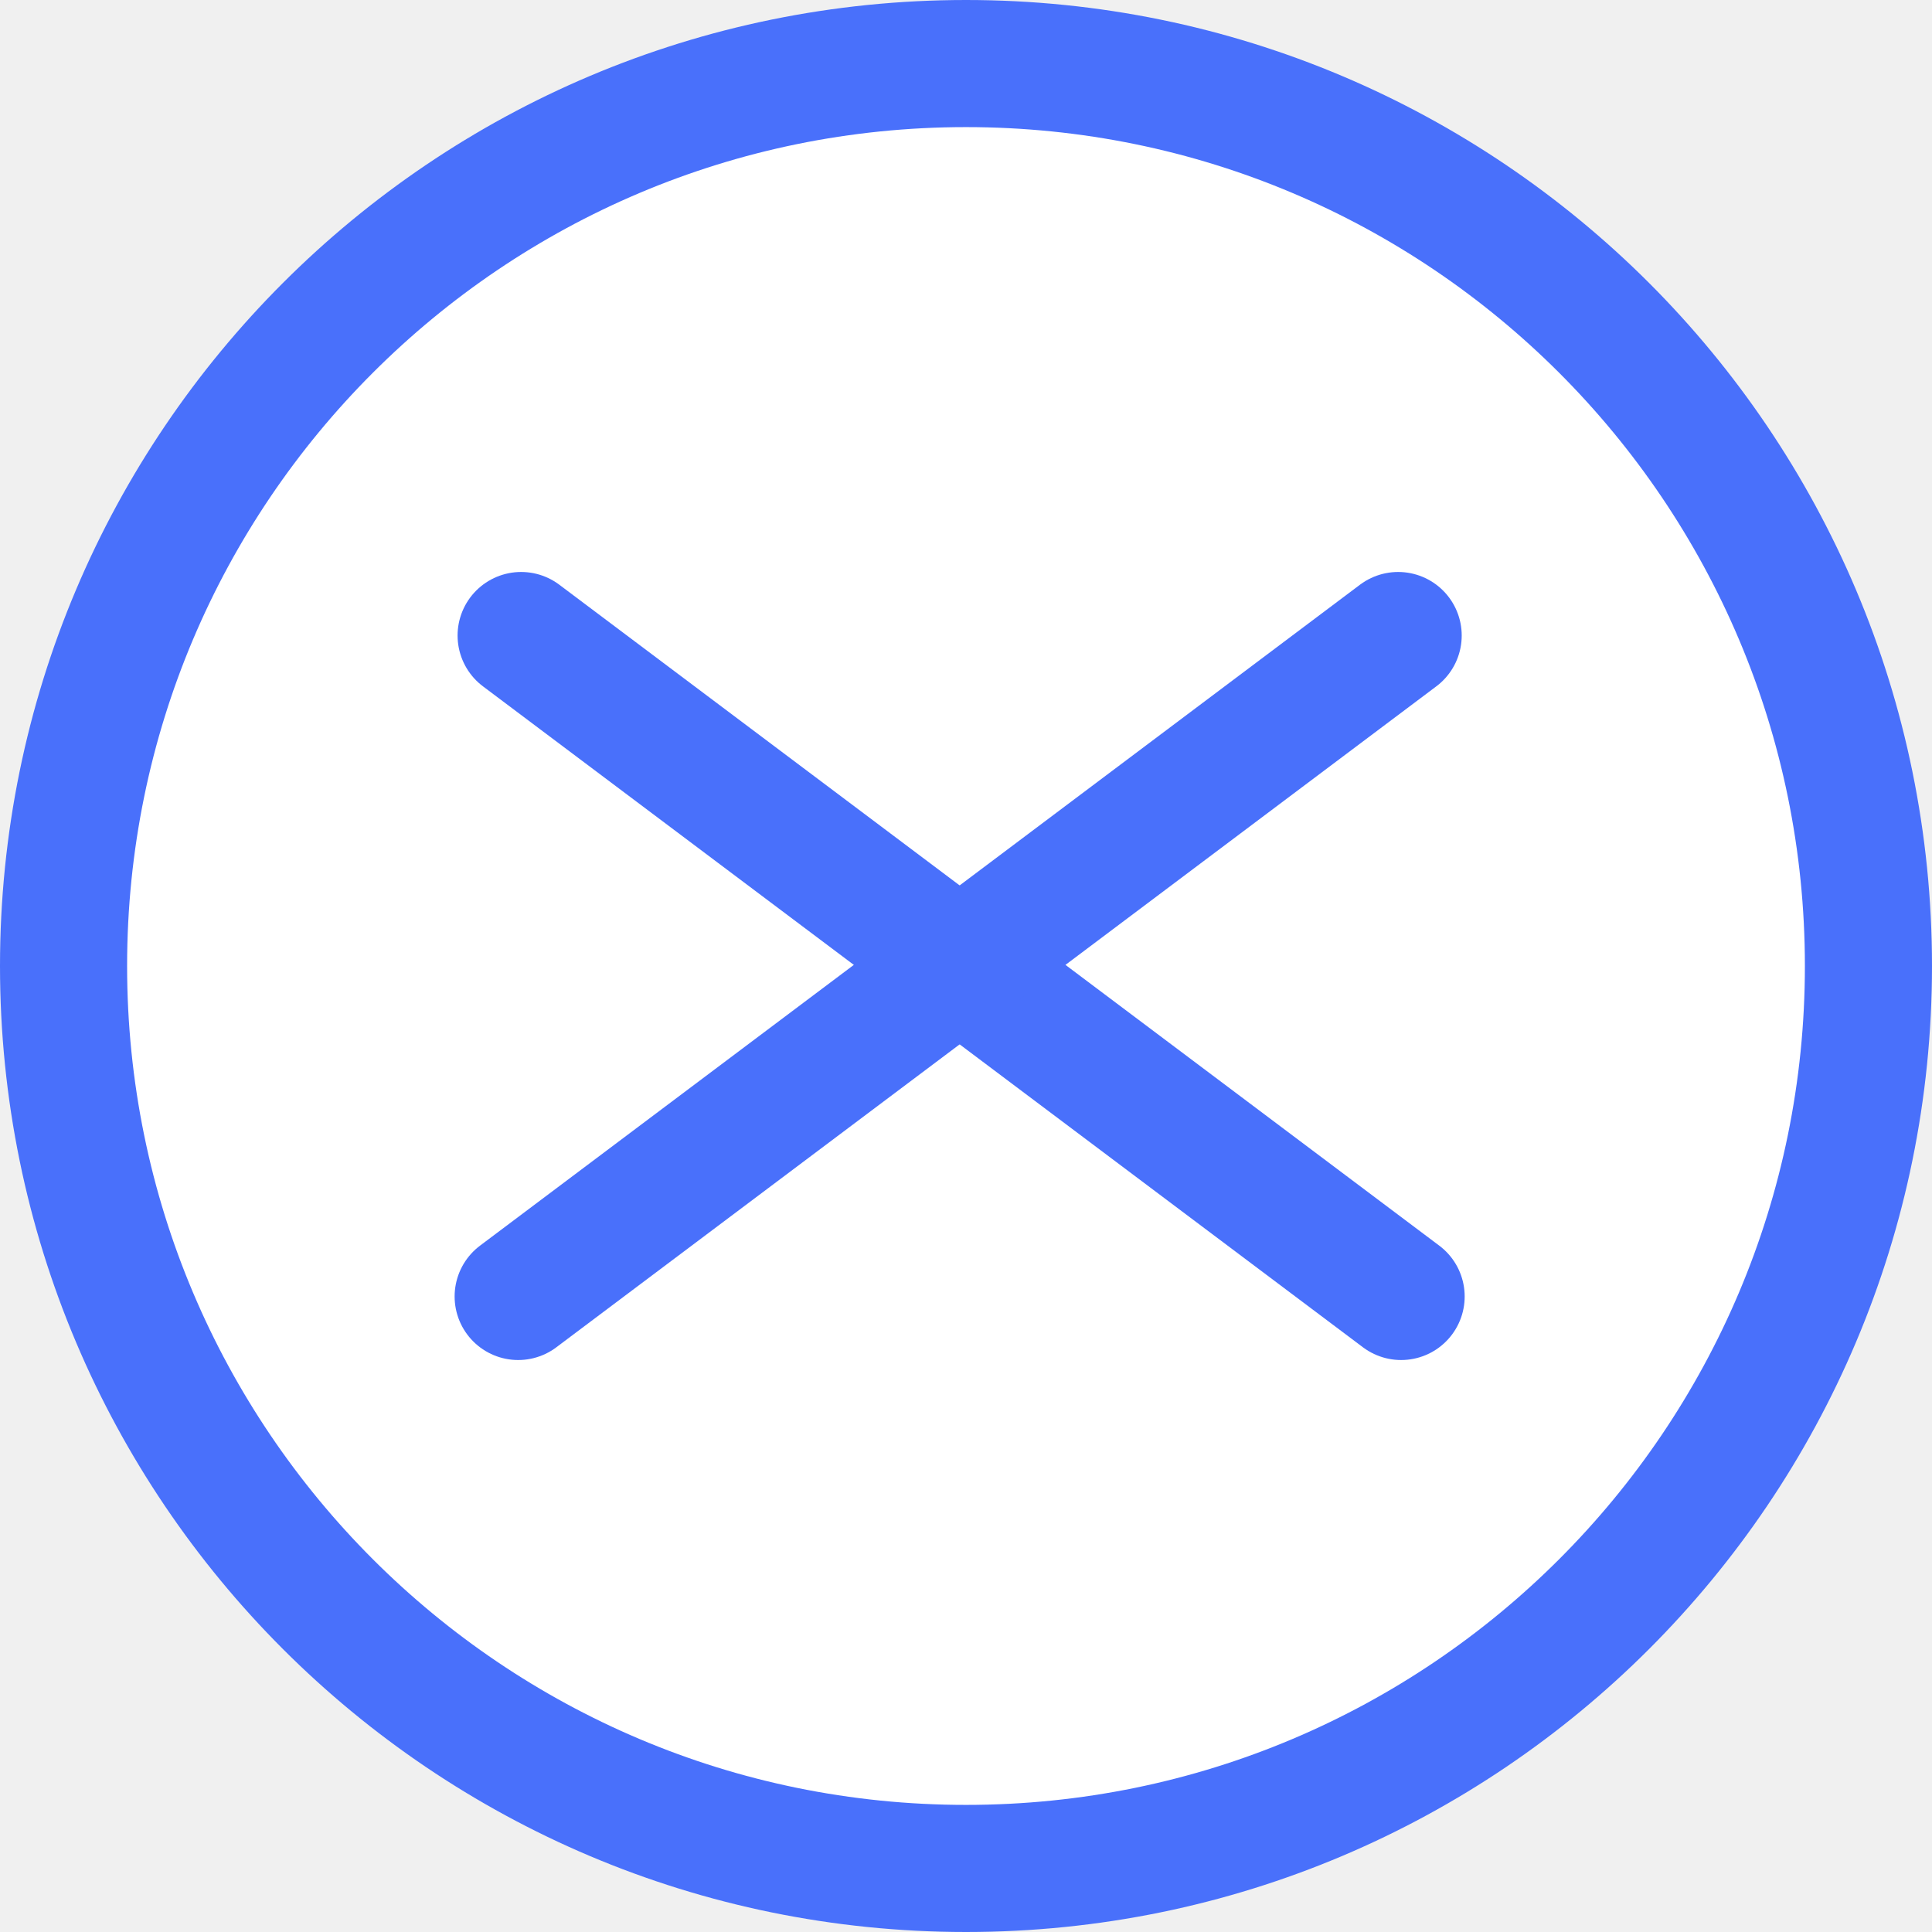
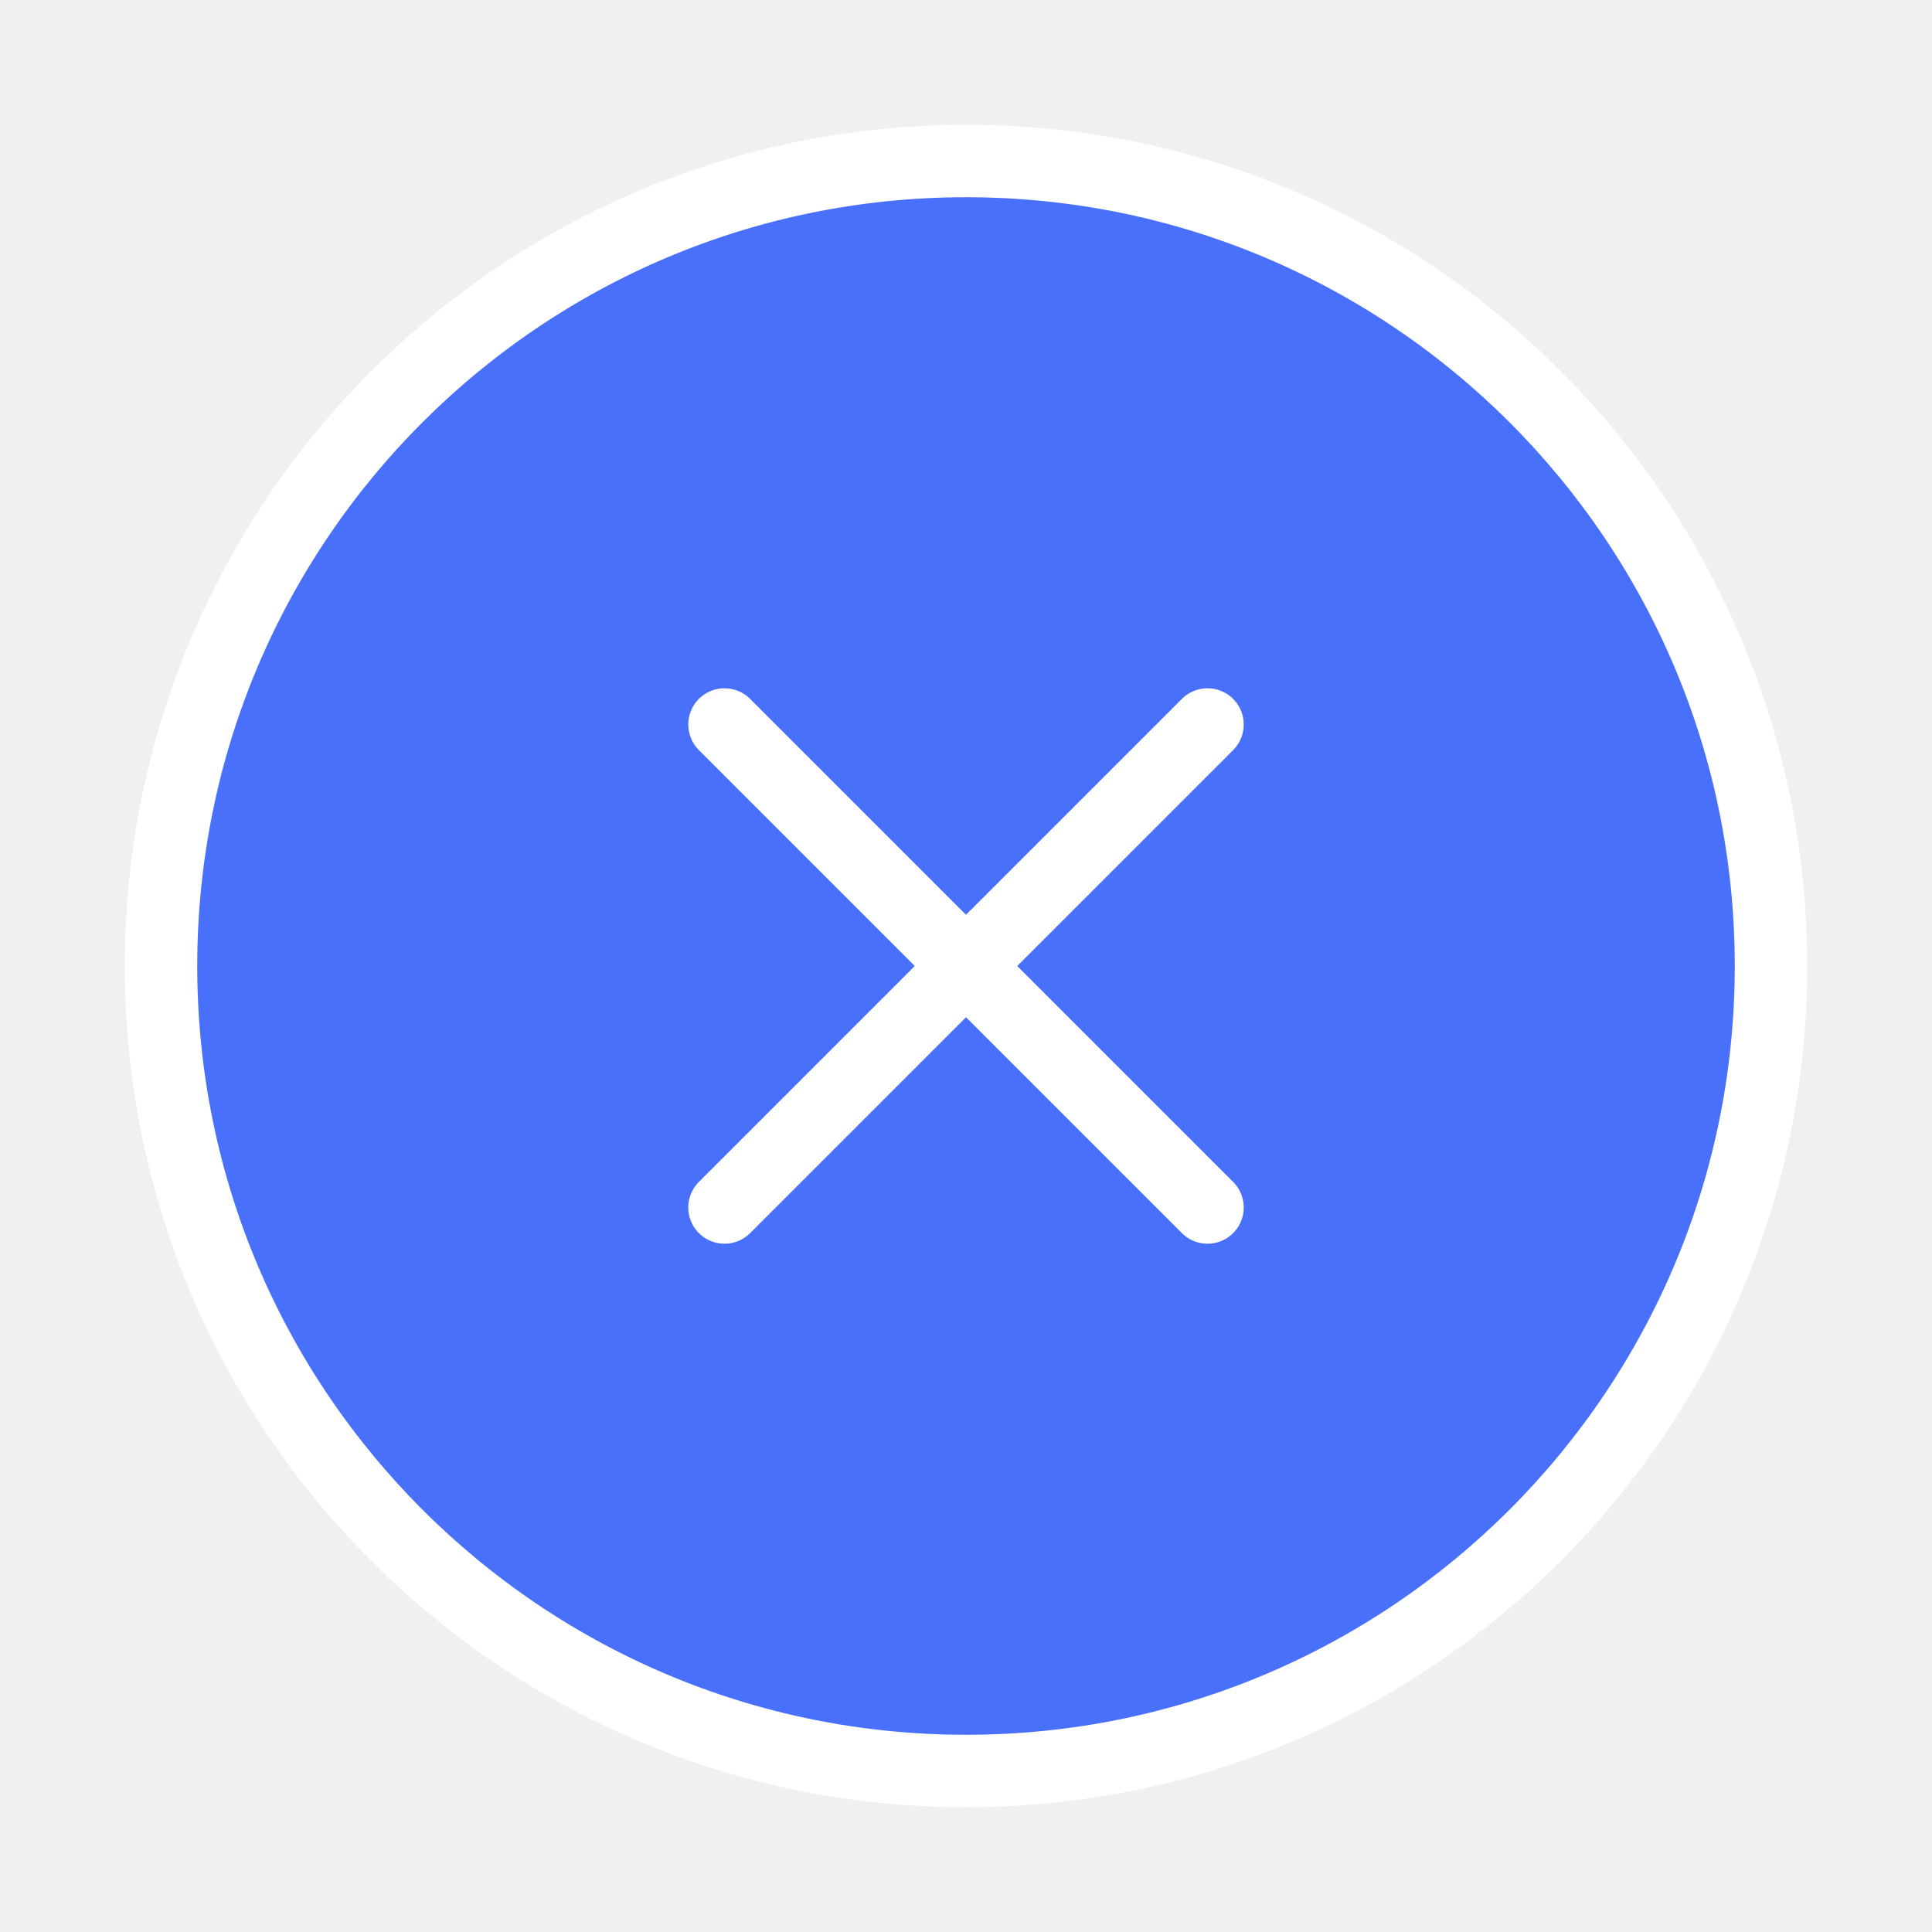
- <svg xmlns="http://www.w3.org/2000/svg" width="152" height="152" viewBox="0 0 152 152" fill="none">
-   <path d="M76 147C115.212 147 147 115.212 147 76C147 36.788 115.212 5 76 5C36.788 5 5 36.788 5 76C5 115.212 36.788 147 76 147Z" fill="white" stroke="#4970FB" stroke-width="10" stroke-linecap="round" stroke-linejoin="round" />
-   <path d="M110.233 102L41 50" stroke="#4970FB" stroke-width="10" stroke-linecap="round" />
-   <path d="M40.767 102L110 50" stroke="#4970FB" stroke-width="10" stroke-linecap="round" />
+ <svg xmlns="http://www.w3.org/2000/svg" width="80" height="80" viewBox="0 0 80 80" fill="none">
+   <path d="M40 73.333C58.41 73.333 73.333 58.41 73.333 40C73.333 21.59 58.41 6.667 40 6.667C21.591 6.667 6.667 21.59 6.667 40C6.667 58.41 21.591 73.333 40 73.333Z" fill="#4970FB" />
+   <path d="M50 30L30 50M30 30L50 50M73.333 40C73.333 58.41 58.41 73.333 40 73.333C21.591 73.333 6.667 58.41 6.667 40C6.667 21.59 21.591 6.667 40 6.667C58.41 6.667 73.333 21.59 73.333 40Z" stroke="white" stroke-width="3" stroke-linecap="round" stroke-linejoin="round" />
</svg>
